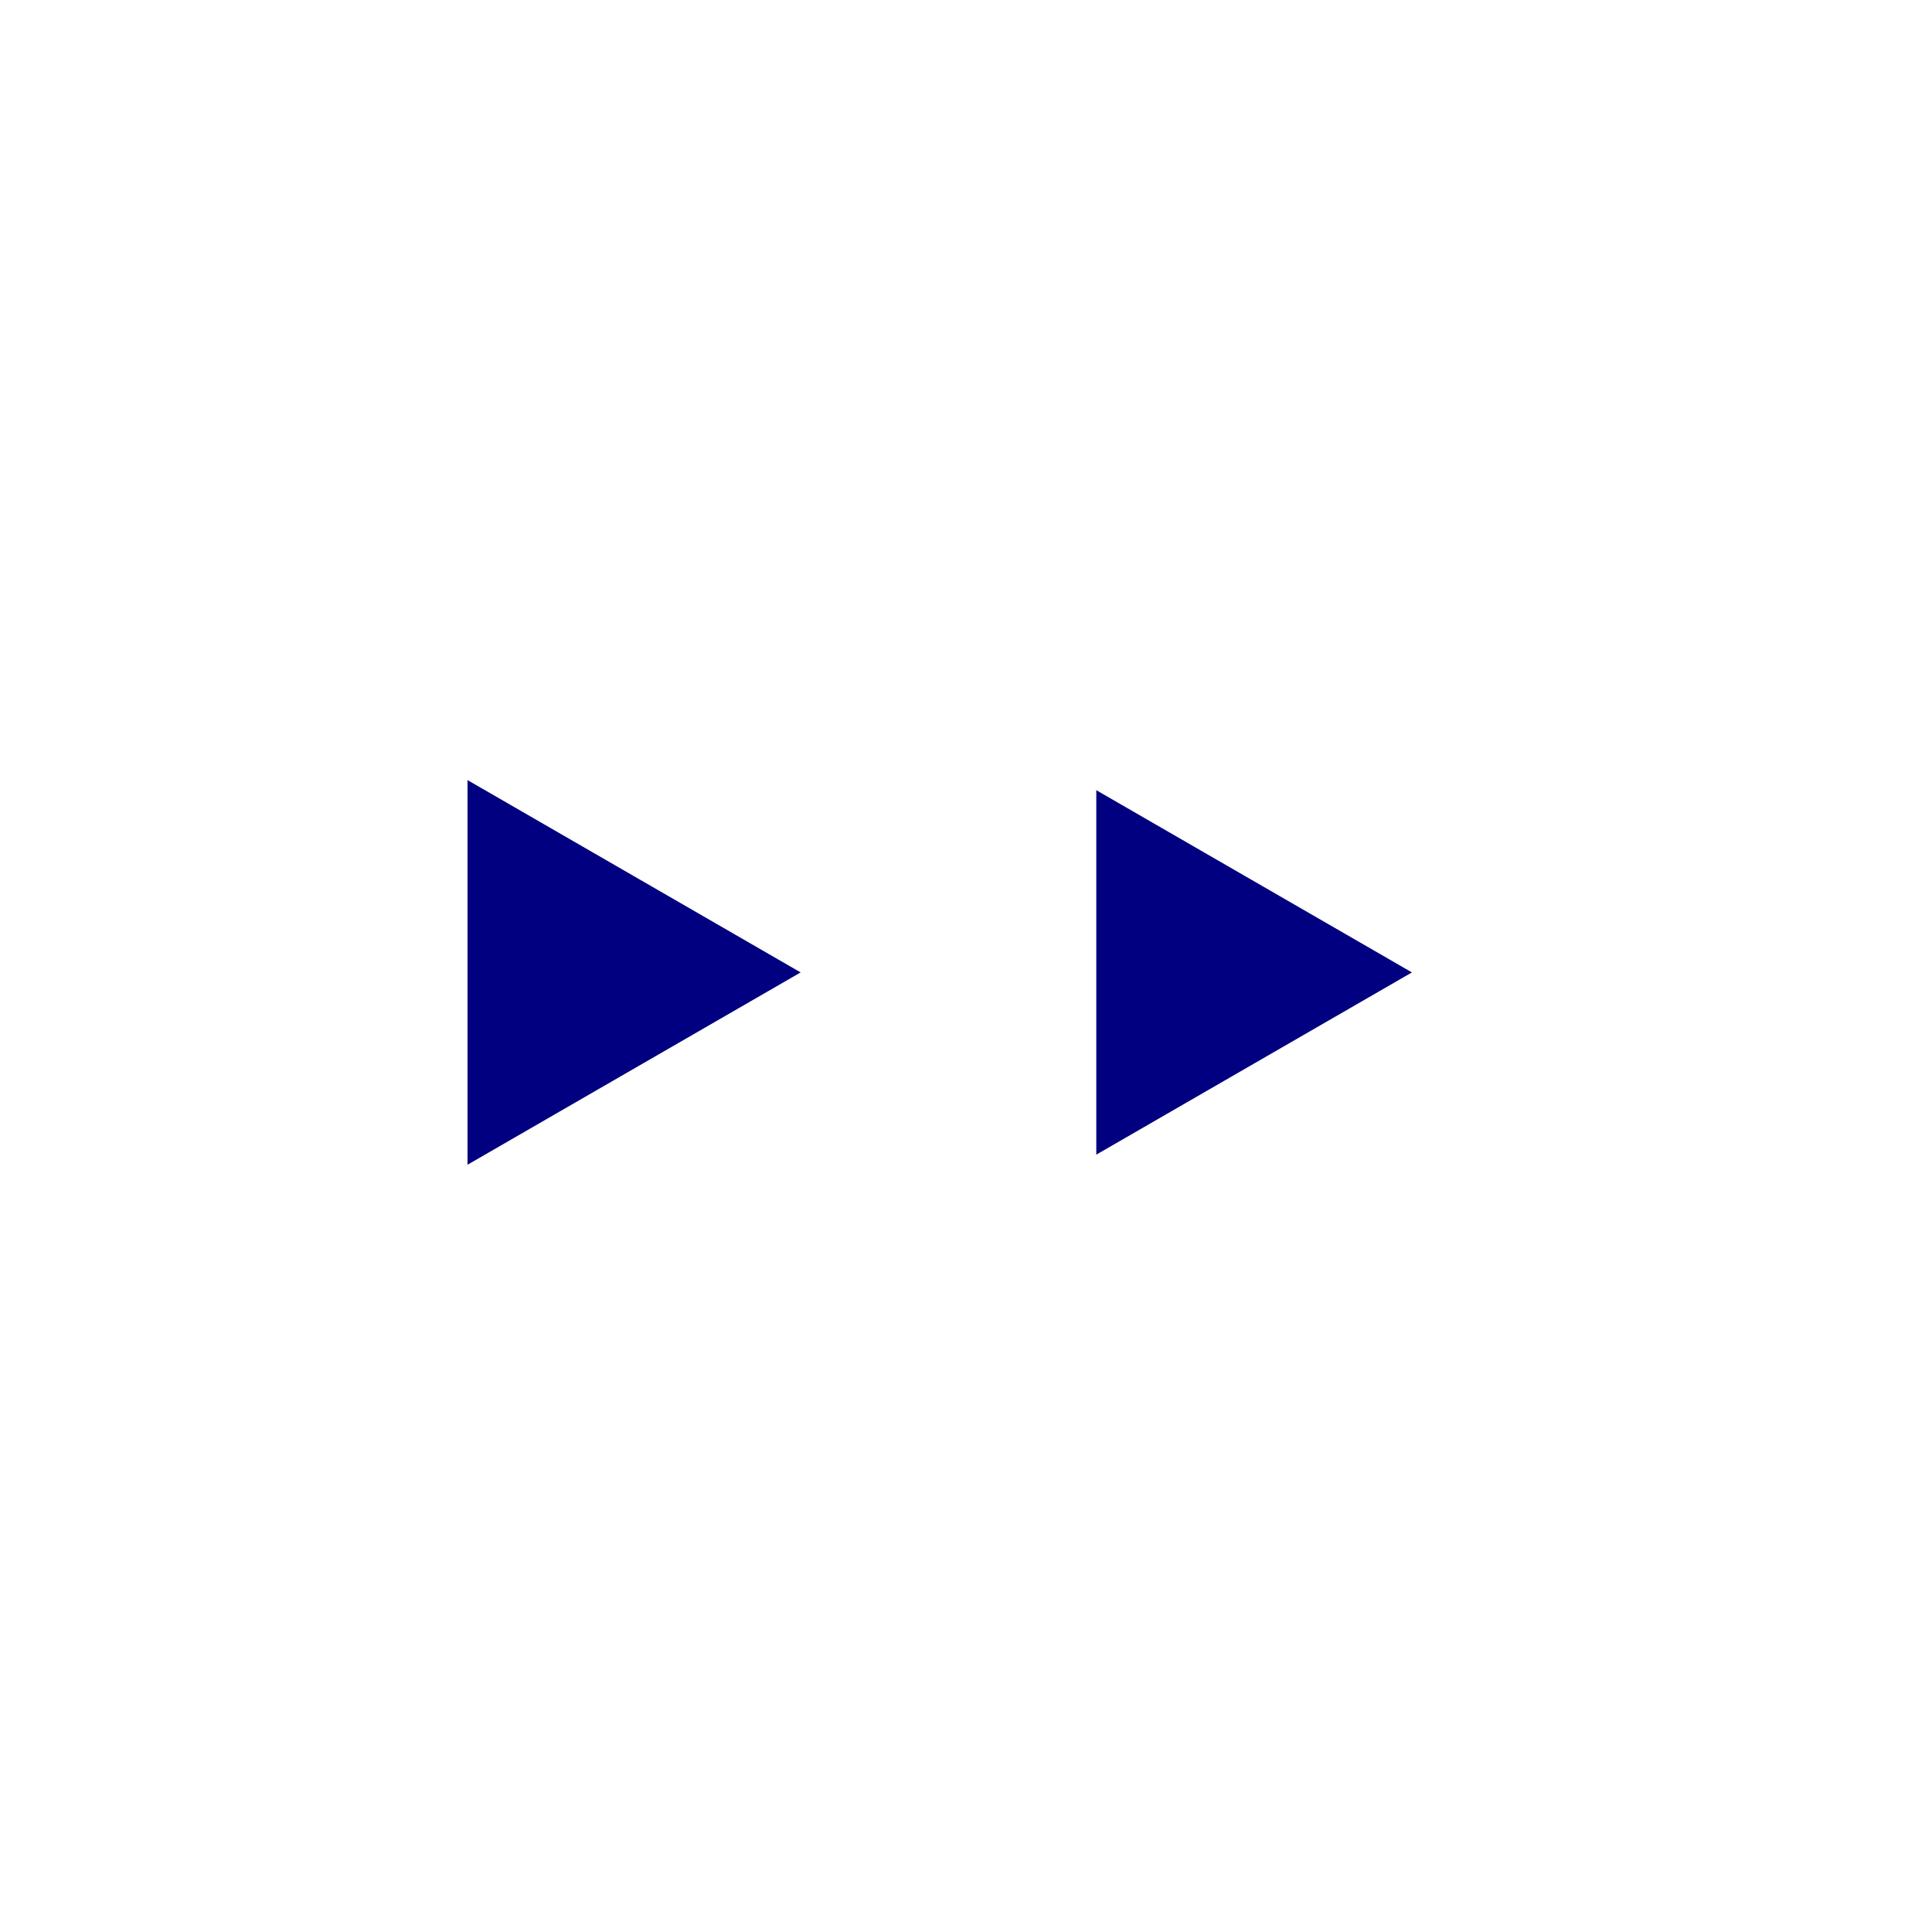
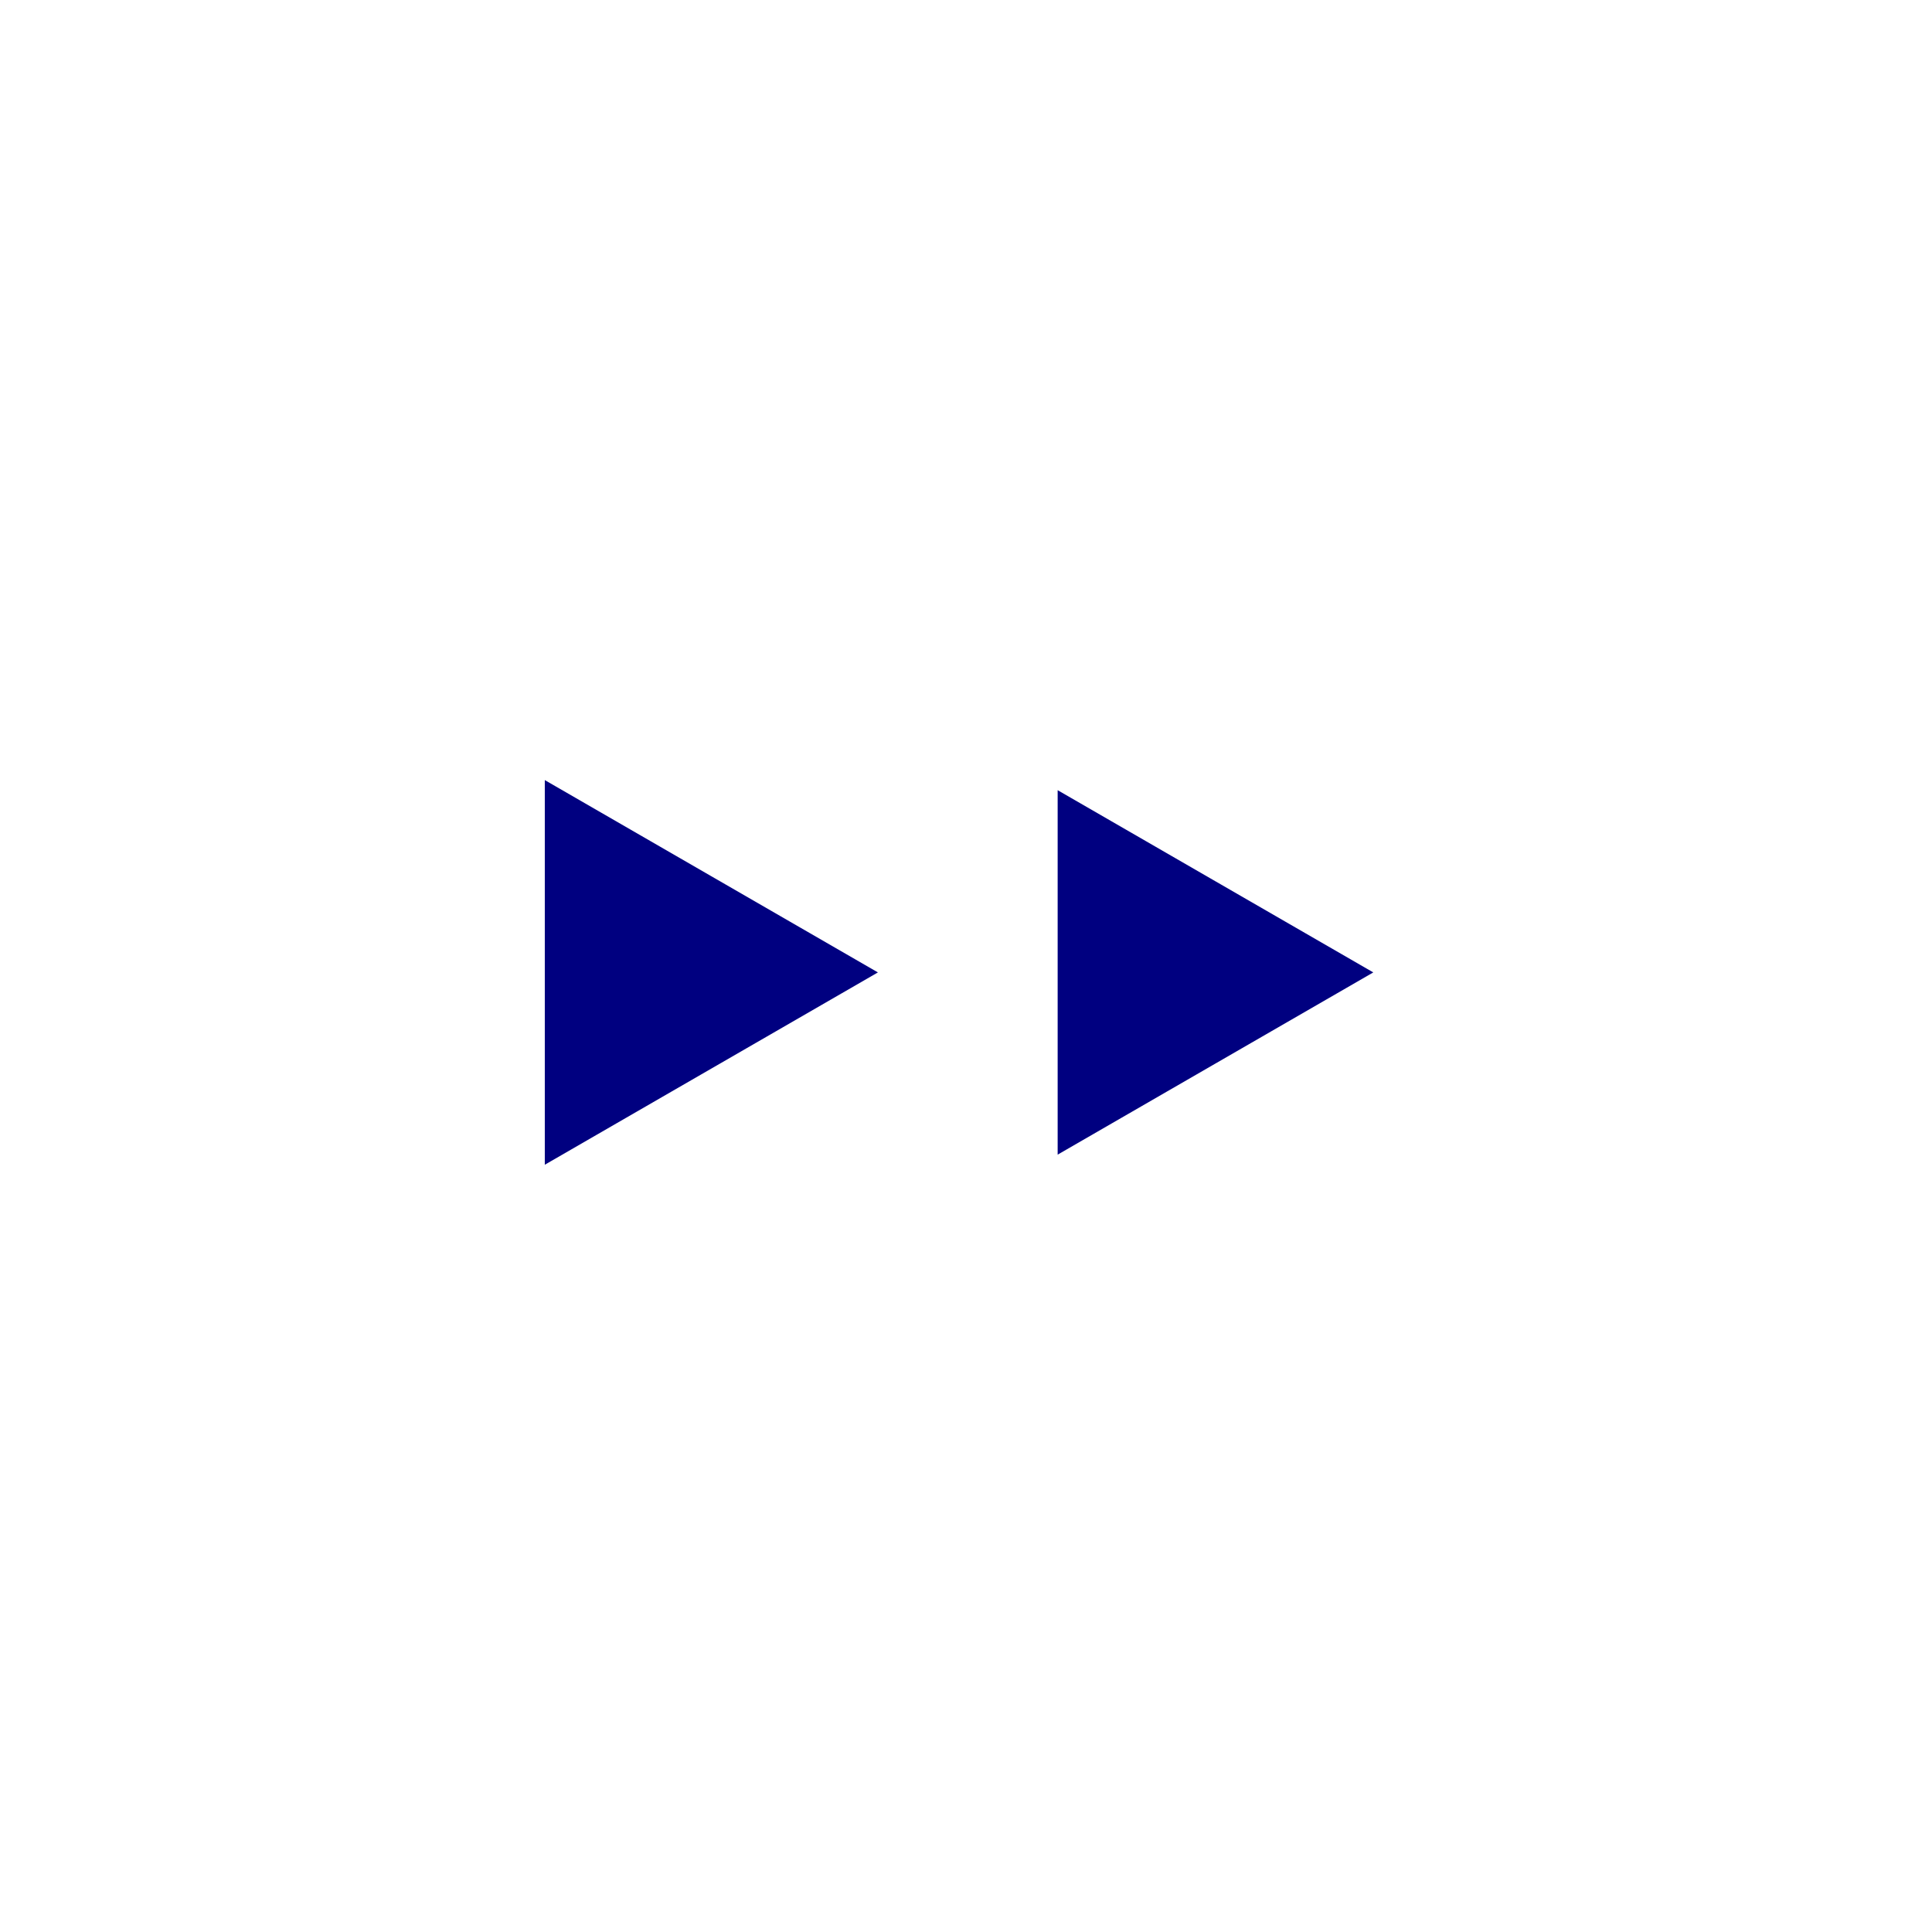
<svg xmlns="http://www.w3.org/2000/svg" xmlns:xlink="http://www.w3.org/1999/xlink" contentScriptType="text/ecmascript" width="400" zoomAndPan="magnify" contentStyleType="text/css" height="400" viewBox="0 0 400.0 400.0" preserveAspectRatio="xMidYMid meet" version="1.0" id="svg2079">
  <defs id="defs2081">
    <linearGradient id="linearGradient3744">
      <stop style="stop-color:white;stop-opacity:1;" offset="0" id="stop3746" />
      <stop id="stop3748" offset="0" style="stop-color:white;stop-opacity:0.784;" />
      <stop style="stop-color:white;stop-opacity:0.309;" offset="0.5" id="stop3752" />
      <stop style="stop-color:white;stop-opacity:0;" offset="1" id="stop3750" />
    </linearGradient>
    <linearGradient id="linearGradient3716">
      <stop style="stop-color:#ed1ee6;stop-opacity:1" offset="0" id="stop3718" />
      <stop style="stop-color:#a1a1a1;stop-opacity:0;" offset="1" id="stop3720" />
    </linearGradient>
    <linearGradient id="linearGradient6119">
      <stop style="stop-color:lime;stop-opacity:1;" offset="0" id="stop6121" />
      <stop id="stop6123" offset="0.464" style="stop-color:white;stop-opacity:1;" />
      <stop style="stop-color:black;stop-opacity:1;" offset="1" id="stop6125" />
    </linearGradient>
    <linearGradient id="linearGradient6065">
      <stop style="stop-color:fuchsia;stop-opacity:0;" offset="0" id="stop6067" />
      <stop id="stop6075" offset="0" style="stop-color:#ff7fff;stop-opacity:0;" />
      <stop id="stop6069" offset="0.696" style="stop-color:white;stop-opacity:0;" />
      <stop style="stop-color:#7fff7f;stop-opacity:0;" offset="0.696" id="stop6073" />
      <stop style="stop-color:lime;stop-opacity:0;" offset="1" id="stop6071" />
    </linearGradient>
    <linearGradient id="linearGradient5993">
      <stop id="stop5995" offset="0" style="stop-color:white;stop-opacity:1;" />
      <stop style="stop-color:white;stop-opacity:0.749;" offset="0.43" id="stop3742" />
      <stop id="stop3065" offset="0.684" style="stop-color:white;stop-opacity:0.918;" />
      <stop id="stop5997" offset="1" style="stop-color:white;stop-opacity:0;" />
    </linearGradient>
    <linearGradient id="linearGradient5887">
      <stop id="stop5889" offset="0" style="stop-color:white;stop-opacity:1;" />
      <stop id="stop5891" offset="1" style="stop-color:#ff8080;stop-opacity:0;" />
    </linearGradient>
    <linearGradient id="linearGradient2805">
      <stop style="stop-color:white;stop-opacity:1;" offset="0" id="stop2807" />
      <stop id="stop5935" offset="0.25" style="stop-color:white;stop-opacity:0.722;" />
      <stop id="stop5927" offset="0.5" style="stop-color:white;stop-opacity:0.495;" />
      <stop style="stop-color:white;stop-opacity:0.435;" offset="0" id="stop5933" />
      <stop style="stop-color:white;stop-opacity:0.598;" offset="0.625" id="stop5931" />
      <stop style="stop-color:white;stop-opacity:0.247;" offset="0.92" id="stop5929" />
      <stop style="stop-color:white;stop-opacity:0;" offset="1" id="stop2809" />
    </linearGradient>
    <linearGradient id="linearGradient2779">
      <stop style="stop-color:black;stop-opacity:1;" offset="0" id="stop2781" />
      <stop style="stop-color:black;stop-opacity:0;" offset="1" id="stop2783" />
    </linearGradient>
    <linearGradient id="linearGradient3312">
      <stop style="stop-color:white;stop-opacity:1;" offset="0" id="stop3322" />
      <stop style="stop-color:#c30000;stop-opacity:0;" offset="1" id="stop3316" />
    </linearGradient>
    <filter x="0" y="0" width="450" filterUnits="userSpaceOnUse" xlink:type="simple" xlink:actuate="onLoad" id="MyFilter" height="400" xlink:show="other">
      <feGaussianBlur stdDeviation="14" in="SourceAlpha" result="blur" id="feGaussianBlur2084" />
      <feOffset dx="14" dy="14" in="blur" result="offsetBlur" id="feOffset2086" />
      <feSpecularLighting specularConstant=".2" specularExponent="20" result="specOut" in="blur" surfaceScale="5" lighting-color="#bbbbbb" id="feSpecularLighting2088">
        <fePointLight x="-5000" y="-10000" z="20000" id="fePointLight2090" />
      </feSpecularLighting>
      <feComposite in2="SourceAlpha" operator="in" in="specOut" result="specOut" id="feComposite2092" />
      <feComposite result="litPaint" in="SourceGraphic" k1="0" k2="1" k3="1" k4="0" in2="specOut" operator="arithmetic" id="feComposite2094" />
      <feMerge id="feMerge2096">
        <feMergeNode in="offsetBlur" id="feMergeNode2098" />
        <feMergeNode in="litPaint" id="feMergeNode2100" />
      </feMerge>
    </filter>
    <radialGradient gradientTransform="" id="radial0" gradientUnits="objectBoundingBox" spreadMethod="repeat" xlink:show="other" xlink:type="simple" r="50%" cx="50%" fx="50%" cy="50%" fy="50%" xlink:actuate="onLoad">
      <stop style="stop-color:white;stop-opacity:1;" offset="0" id="stop2103" />
      <stop id="stop3328" offset="0" style="stop-color:white;stop-opacity:1;" />
      <stop style="stop-color:#ff9bff;stop-opacity:1;" offset="0.574" id="stop6085" />
      <stop id="stop6087" offset="0.787" style="stop-color:#e961e9;stop-opacity:0.66;" />
      <stop id="stop3324" offset="1" style="stop-color:black;stop-opacity:0;" />
    </radialGradient>
    <radialGradient gradientTransform="" id="radial1" gradientUnits="objectBoundingBox" spreadMethod="pad" xlink:show="other" xlink:type="simple" r="111%" cx="7%" fx="111%" cy="97%" fy="111%" xlink:actuate="onLoad">
      <stop style="stop-color:black;stop-opacity:0;" offset="0" id="stop2106" />
      <stop id="stop6147" offset="0.447" style="stop-color:black;stop-opacity:0;" />
      <stop style="stop-color:black;stop-opacity:1;" offset="0.61" id="stop2108" />
    </radialGradient>
    <radialGradient xlink:href="#linearGradient5993" id="radialGradient5991" cx="207.391" cy="167.11" fx="207.391" fy="167.11" r="163.203" gradientTransform="matrix(1.184344,0,0,1.308737,-35.03059,-39.8183)" gradientUnits="userSpaceOnUse" />
    <radialGradient xlink:href="#linearGradient5993" id="radialGradient6009" cx="231.082" cy="330.921" fx="231.082" fy="330.921" r="81.295" gradientTransform="matrix(0.716533,-1.089934e-7,1.149603e-7,1.145611,65.50429,-54.51422)" gradientUnits="userSpaceOnUse" />
    <radialGradient xlink:href="#linearGradient5993" id="radialGradient6052" cx="205.469" cy="162.031" fx="205.469" fy="162.031" r="142.75" gradientTransform="matrix(1.171807,1.360186e-6,-1.109273e-6,0.95161,-40.82304,-1.033424)" gradientUnits="userSpaceOnUse" />
    <radialGradient xlink:href="#radial0" id="radialGradient6083" cx="229.802" cy="222.688" fx="229.802" fy="222.688" r="178.593" gradientUnits="userSpaceOnUse" />
    <radialGradient xlink:href="#linearGradient6119" id="radialGradient6097" cx="246.445" cy="285.419" fx="246.445" fy="285.419" r="97.938" gradientUnits="userSpaceOnUse" gradientTransform="matrix(0.851064,-2.333917e-7,1.040255e-7,0.886179,36.70454,32.48677)" />
    <radialGradient xlink:href="#linearGradient6119" id="radialGradient6135" cx="211.239" cy="146.514" fx="211.239" fy="146.514" r="151.068" gradientTransform="matrix(1,0,0,0.932203,0,9.933139)" gradientUnits="userSpaceOnUse" />
    <radialGradient xlink:href="#radial1" id="radialGradient2829" cx="165.243" cy="177.027" fx="165.243" fy="177.027" r="197.156" gradientTransform="matrix(1.85203,-2.57467e-3,6.932049e-7,1.940886,-142.8944,-171.1482)" gradientUnits="userSpaceOnUse" />
    <linearGradient xlink:href="#linearGradient3744" id="linearGradient3724" x1="206.118" y1="385.917" x2="206.118" y2="6.968" gradientUnits="userSpaceOnUse" />
    <linearGradient xlink:href="#linearGradient6119" id="linearGradient3063" x1="184.221" y1="129.327" x2="184.221" y2="262.4" gradientUnits="userSpaceOnUse" gradientTransform="matrix(-1.509688,0,0,1.324592,503.9564,-57.70753)" />
    <linearGradient xlink:href="#linearGradient3744" id="linearGradient8245" x1="193.726" y1="103.074" x2="193.726" y2="248.821" gradientUnits="userSpaceOnUse" gradientTransform="translate(0,12.67366)" />
  </defs>
-   <path transform="matrix(0,-0.2586684,-0.2586684,0,294.1543,124.0546)" d="M -152.882,259.704 L -298.736,259.704 L -444.59,259.704 L -371.663,133.391 L -298.736,7.077 L -225.809,133.391 L -152.882,259.704 z" id="path2452" style="opacity:1;fill:#000080;fill-opacity:1;stroke:none;stroke-width:22;stroke-miterlimit:4;stroke-dasharray:none;stroke-opacity:1" />
-   <path style="opacity:1;fill:#000080;fill-opacity:1;stroke:none;stroke-width:22;stroke-miterlimit:4;stroke-dasharray:none;stroke-opacity:1" id="path2455" d="M -152.882,259.704 L -298.736,259.704 L -444.59,259.704 L -371.663,133.391 L -298.736,7.077 L -225.809,133.391 L -152.882,259.704 z" transform="matrix(0,-0.273002,-0.273002,0,167.6945,119.7727)" />
+   <path transform="matrix(0,-0.2586684,-0.2586684,0,286.1543,124.0546)" d="M -152.882,259.704 L -298.736,259.704 L -444.59,259.704 L -371.663,133.391 L -298.736,7.077 L -225.809,133.391 L -152.882,259.704 z" id="path2452" style="opacity:1;fill:#000080;fill-opacity:1;stroke:none;stroke-width:22;stroke-miterlimit:4;stroke-dasharray:none;stroke-opacity:1" />
+   <path style="opacity:1;fill:#000080;fill-opacity:1;stroke:none;stroke-width:22;stroke-miterlimit:4;stroke-dasharray:none;stroke-opacity:1" id="path2455" d="M -152.882,259.704 L -298.736,259.704 L -444.59,259.704 L -371.663,133.391 L -298.736,7.077 L -225.809,133.391 L -152.882,259.704 z" transform="matrix(0,-0.273002,-0.273002,0,183.6945,119.7727)" />
</svg>
